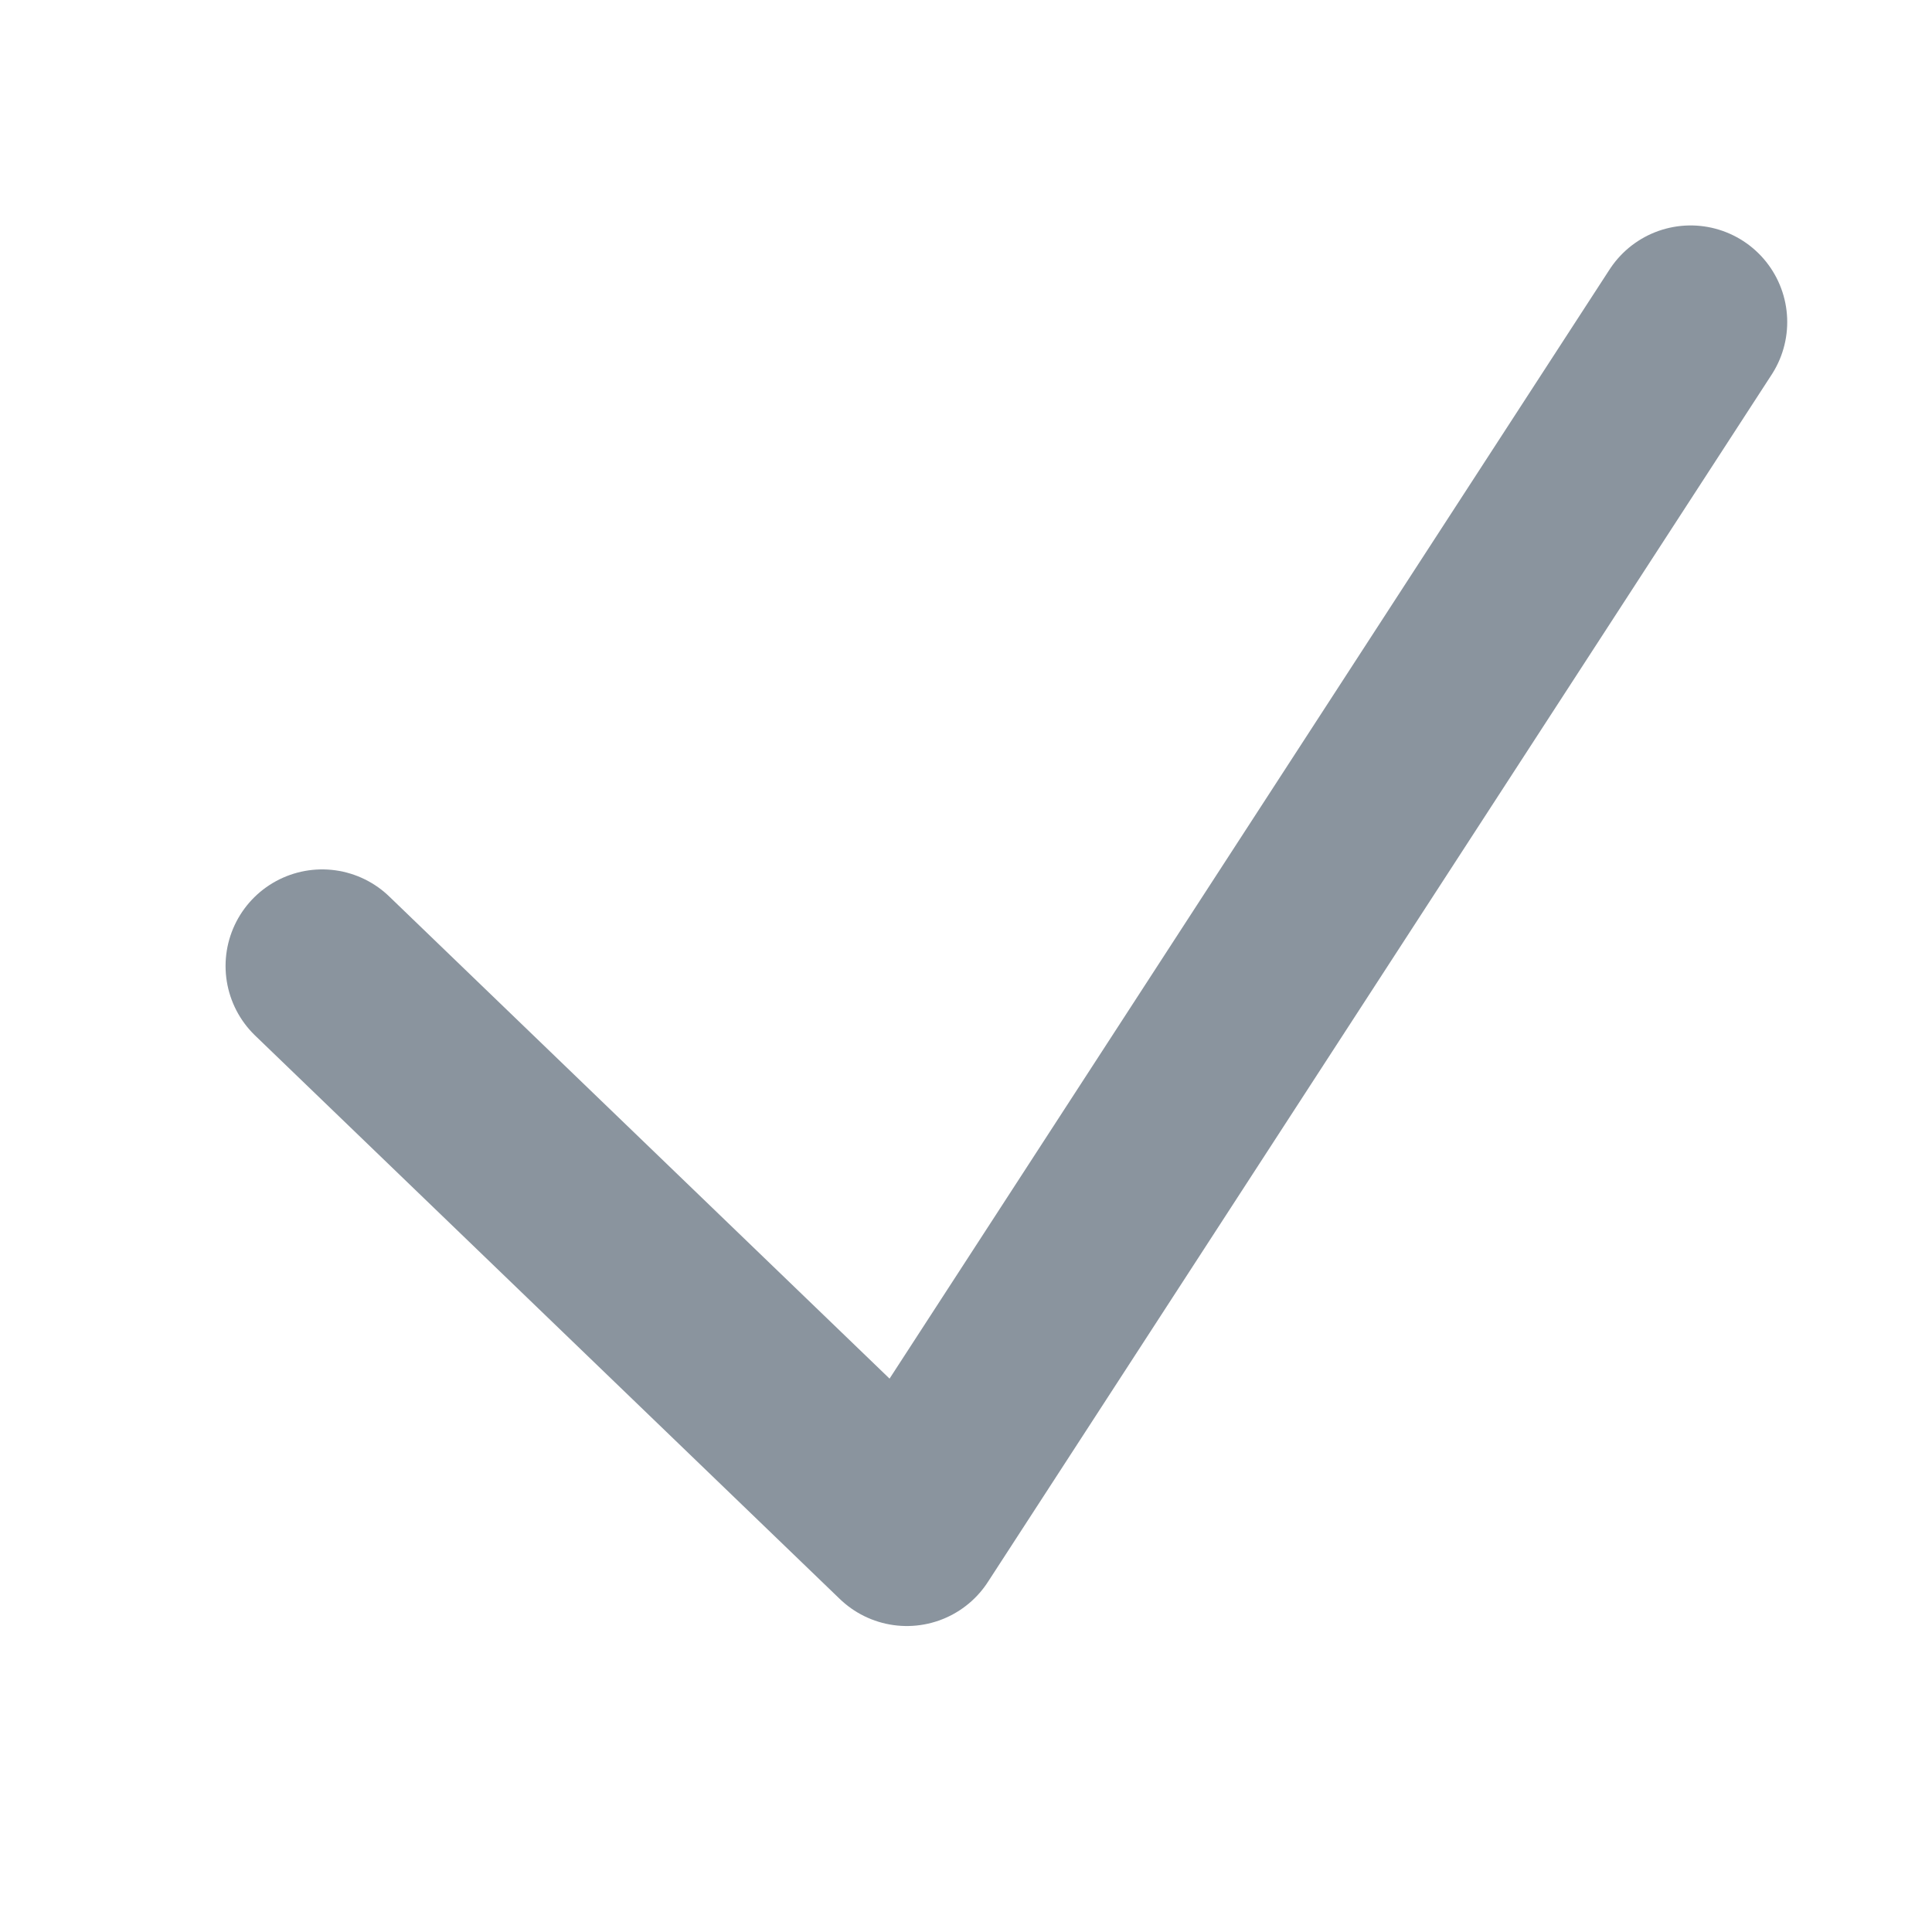
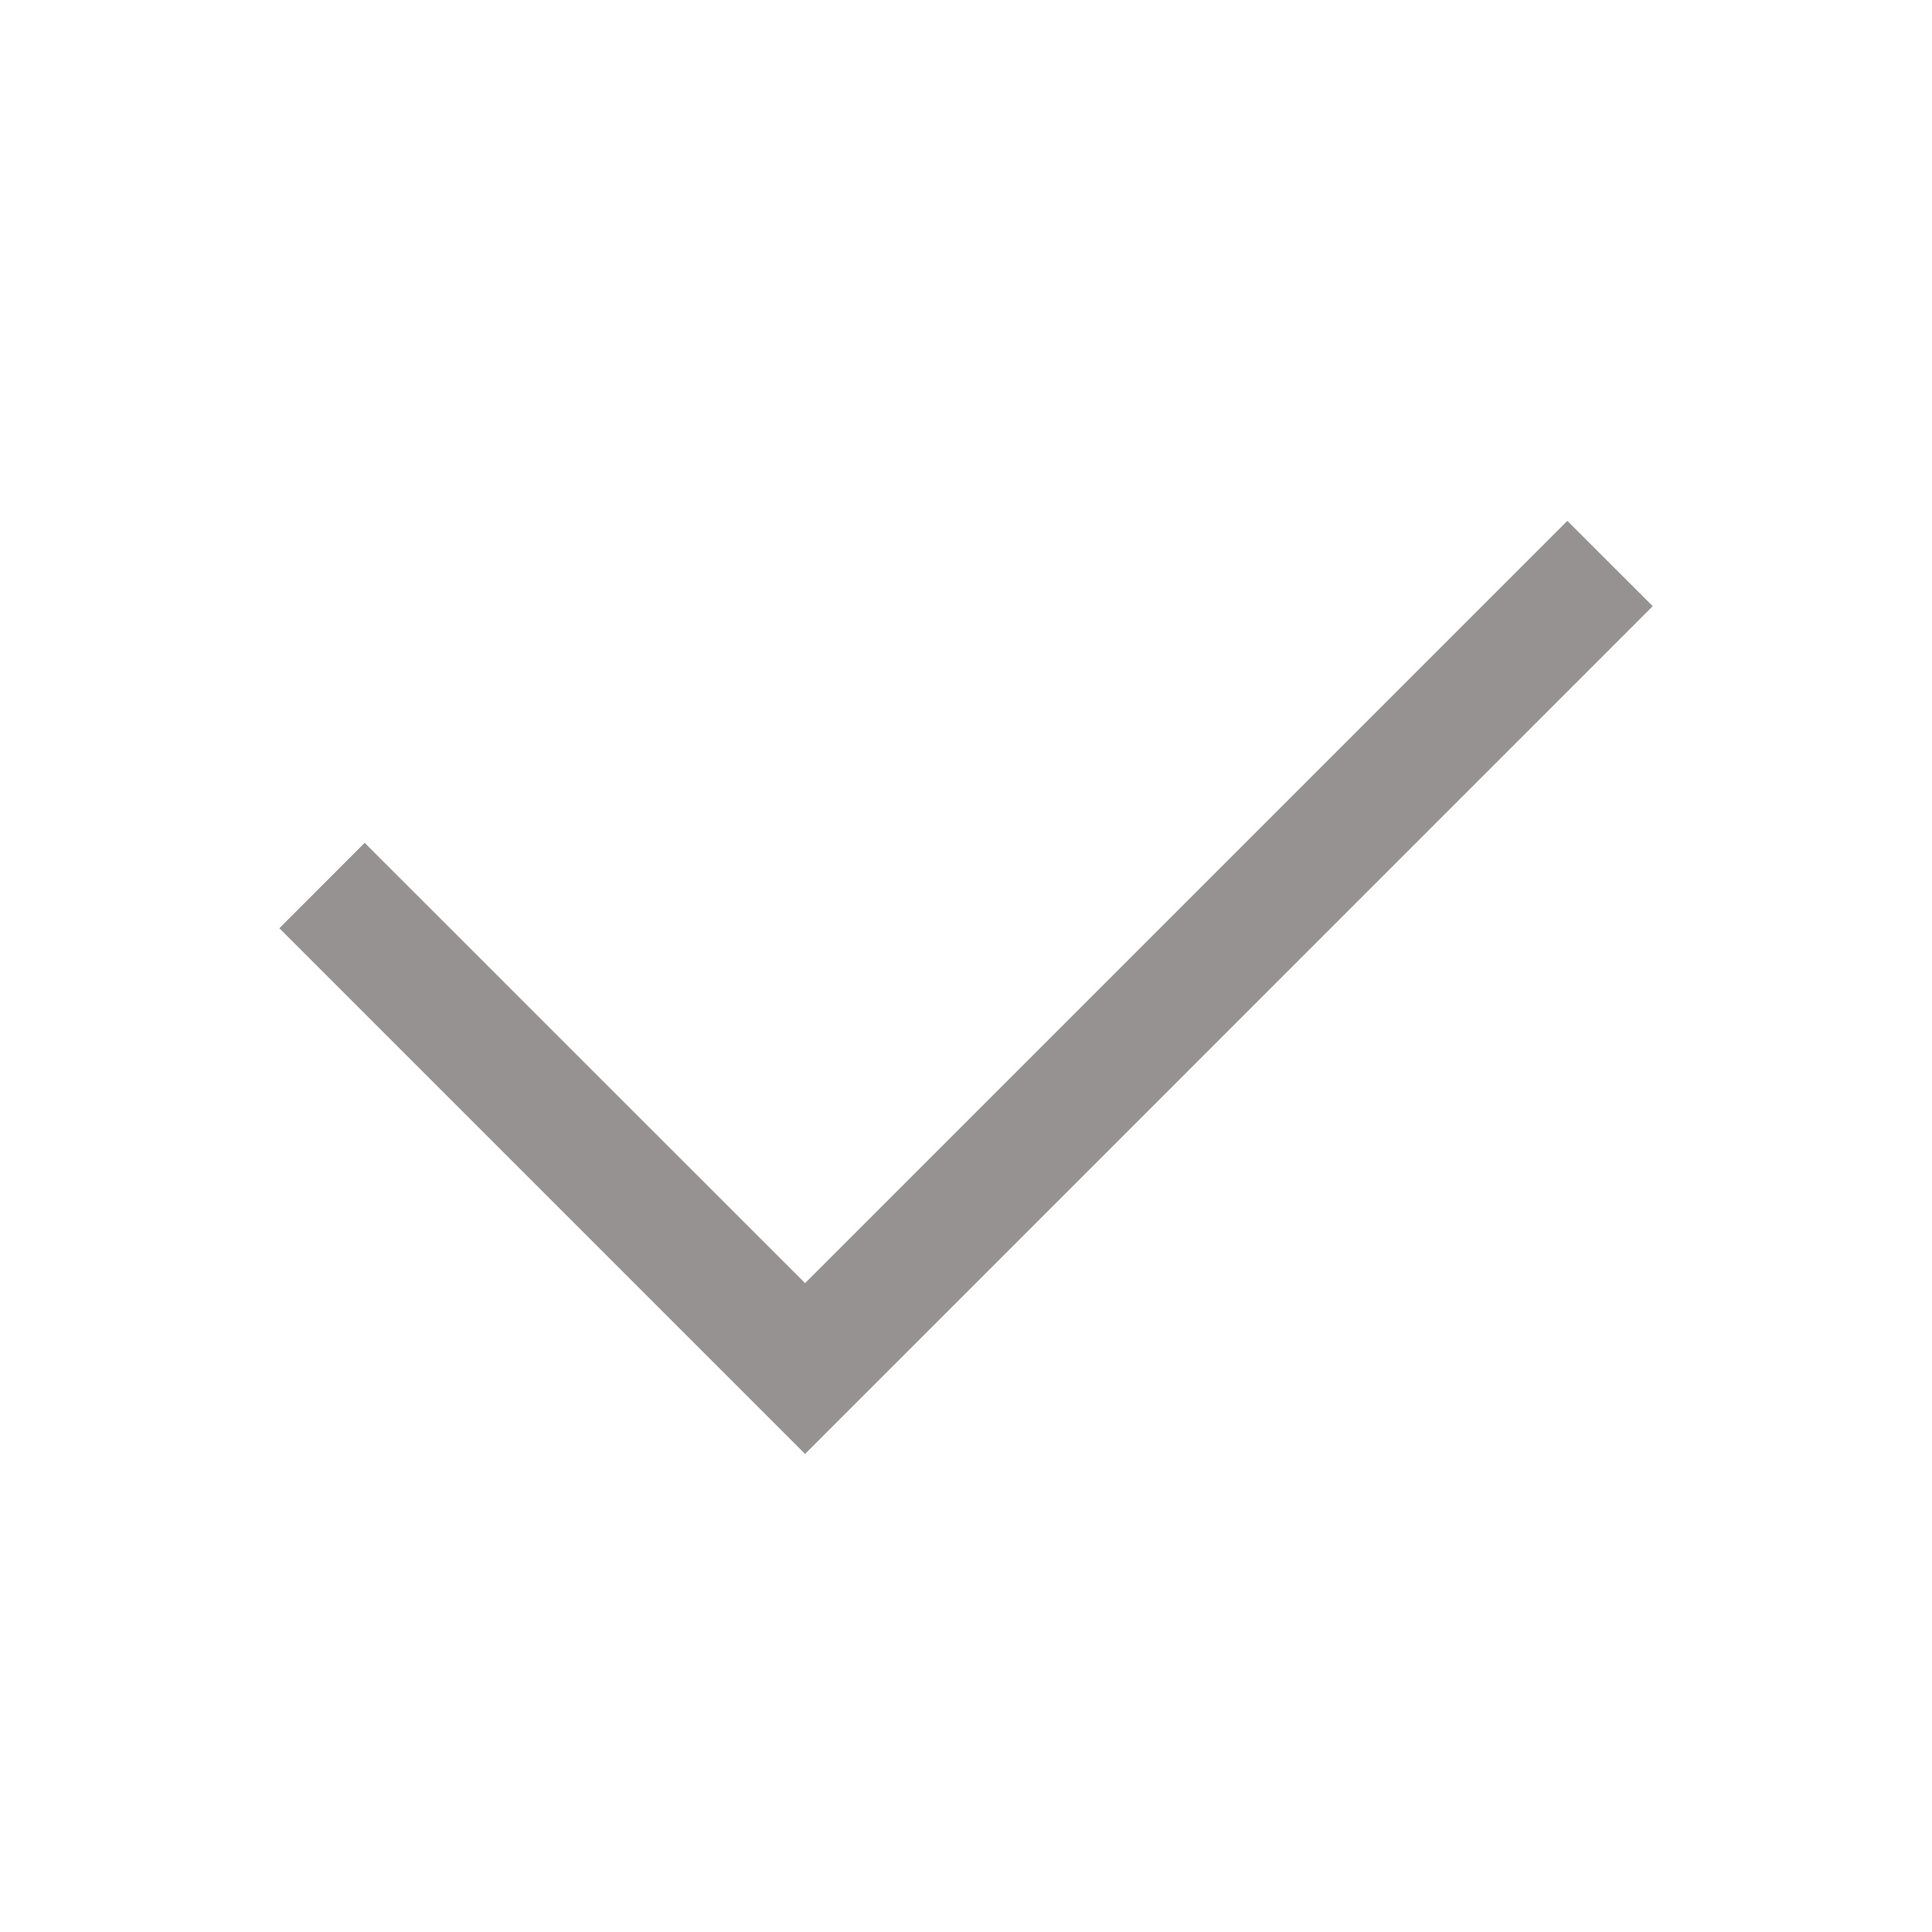
- <svg xmlns="http://www.w3.org/2000/svg" width="16" height="16" viewBox="0 0 16 16" fill="none">
-   <g id="element">
-     <path id="Vector 1" d="M2.668 8L7.51 12.666L14.001 2.667" stroke="#8A949E" stroke-width="1.6" stroke-linecap="round" stroke-linejoin="round" />
-   </g>
+ <svg xmlns="http://www.w3.org/2000/svg" width="20" height="20" viewBox="0 0 20 20" fill="none">
+   <path d="M17.109 6.275L8.334 15.051L2.892 9.609L3.775 8.725L8.334 13.283L16.225 5.392L17.109 6.275Z" fill="#969292" />
</svg>
